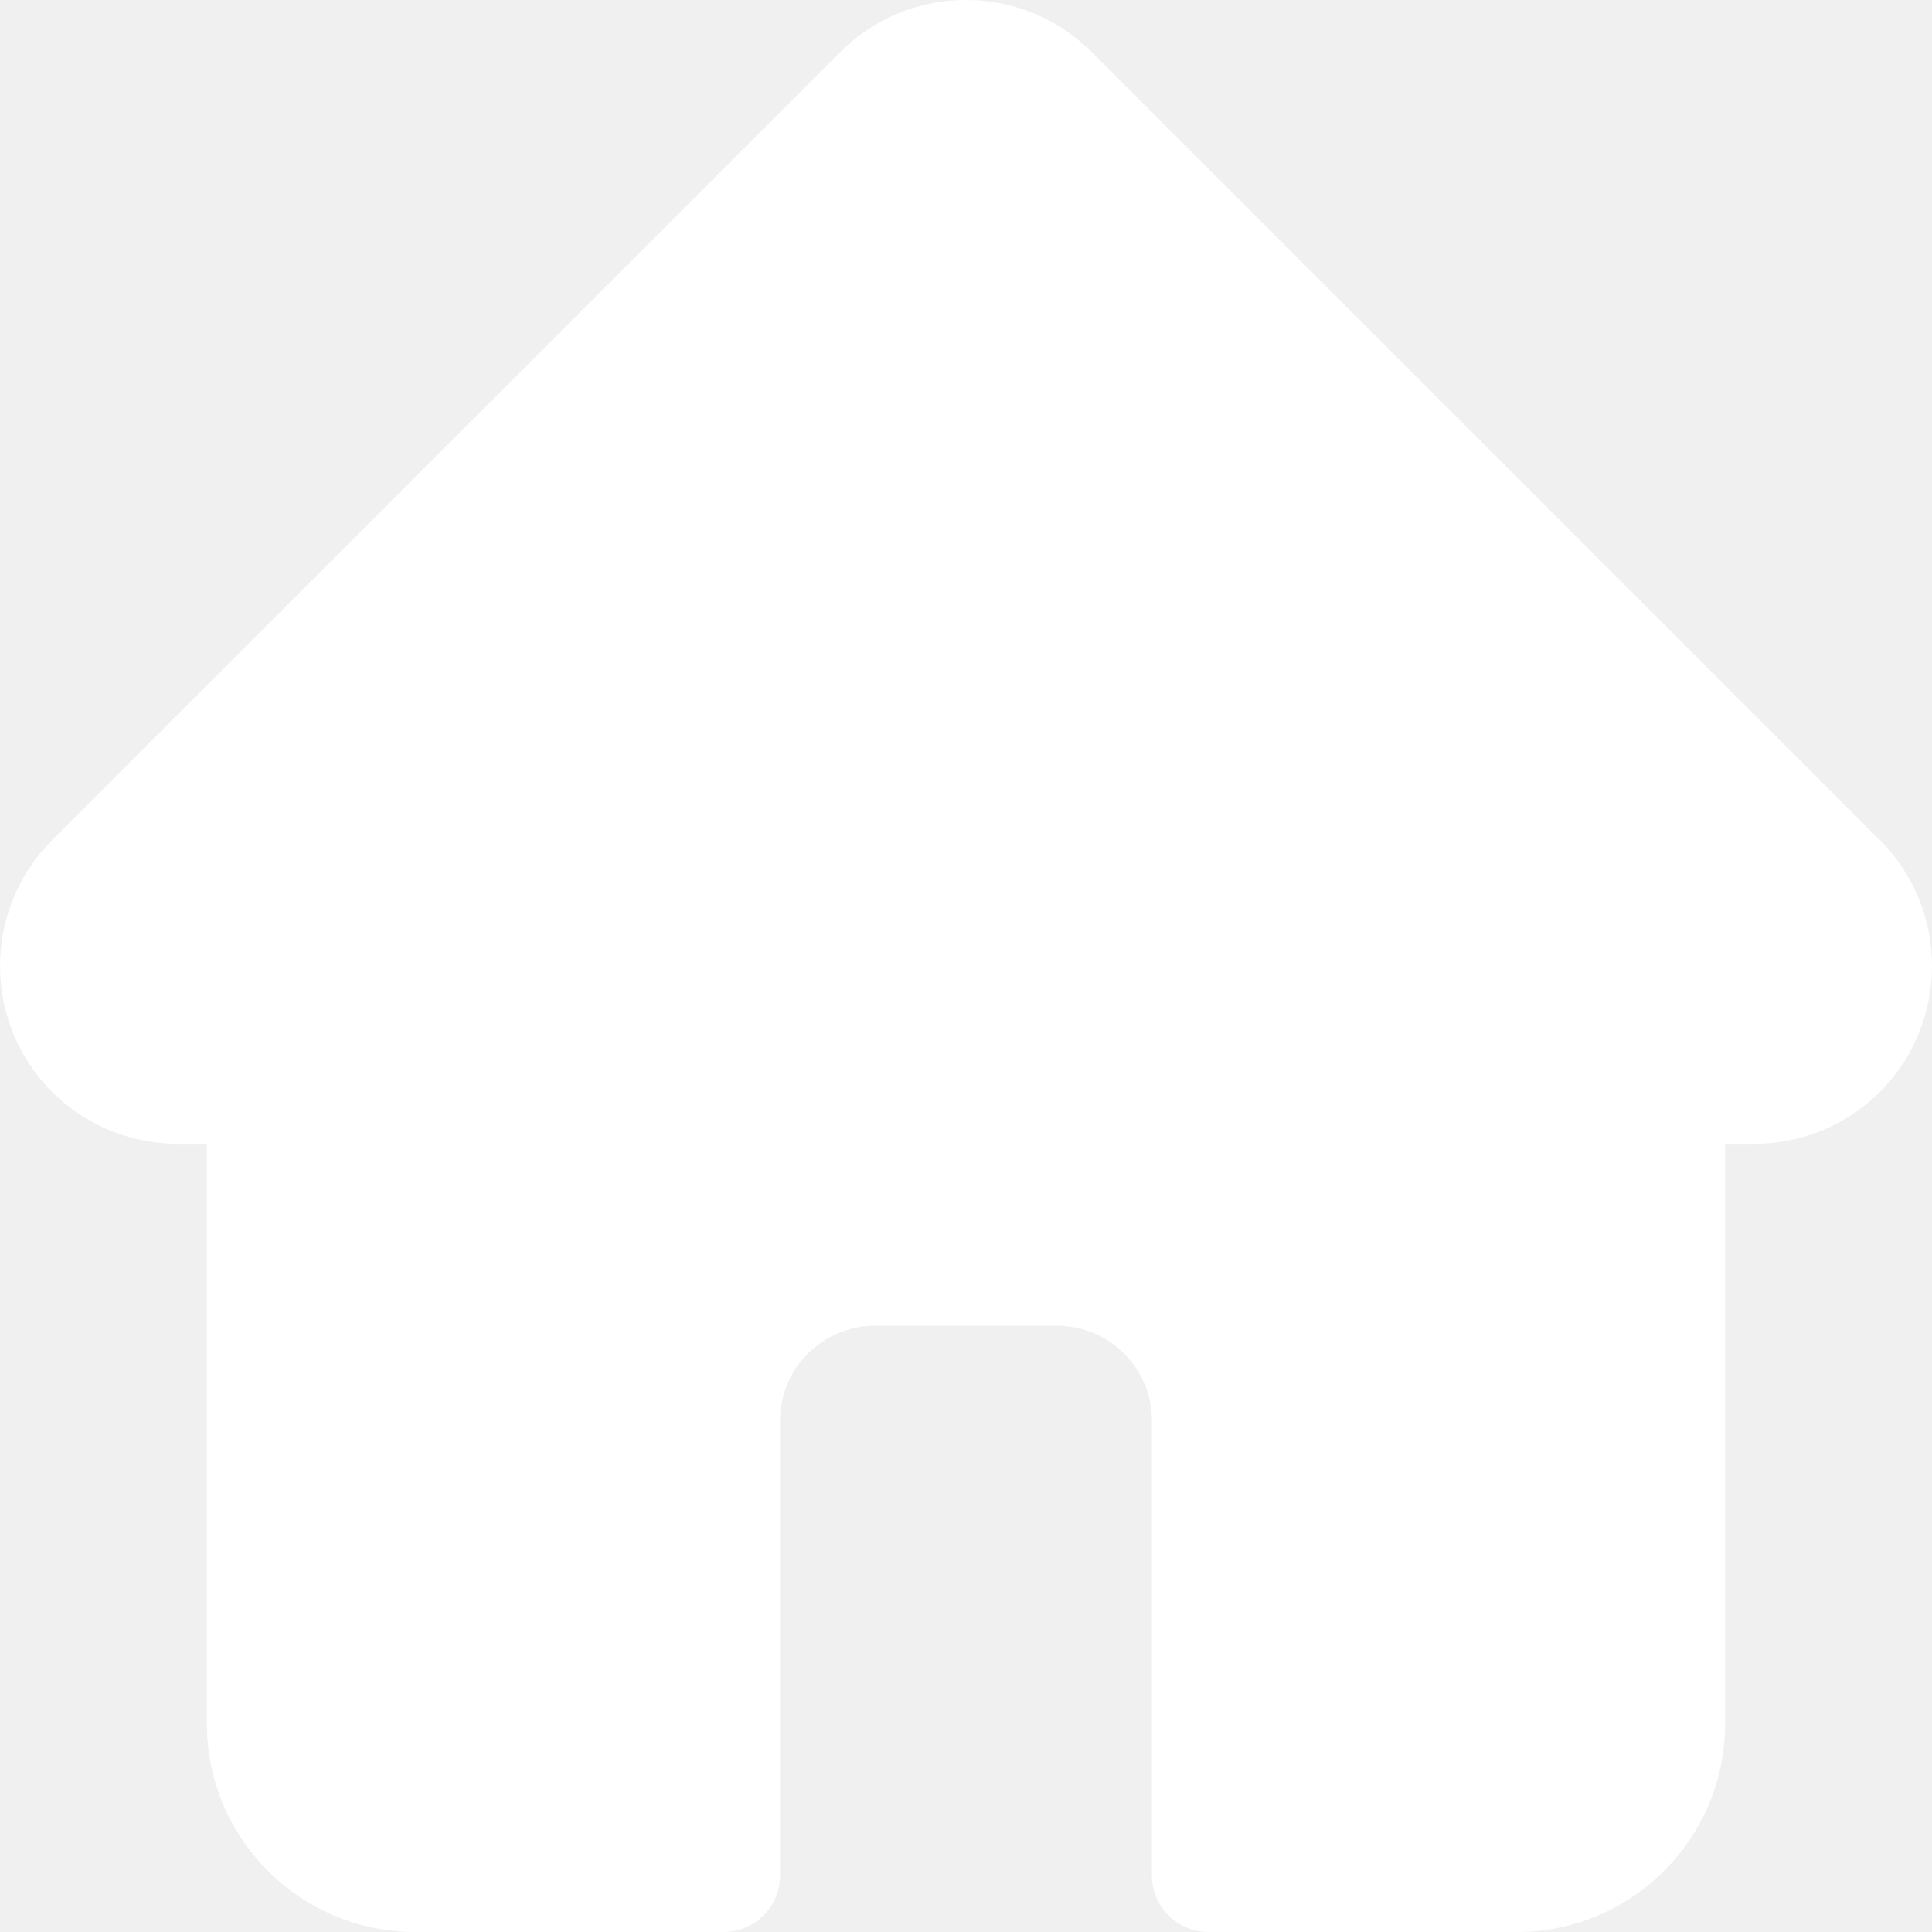
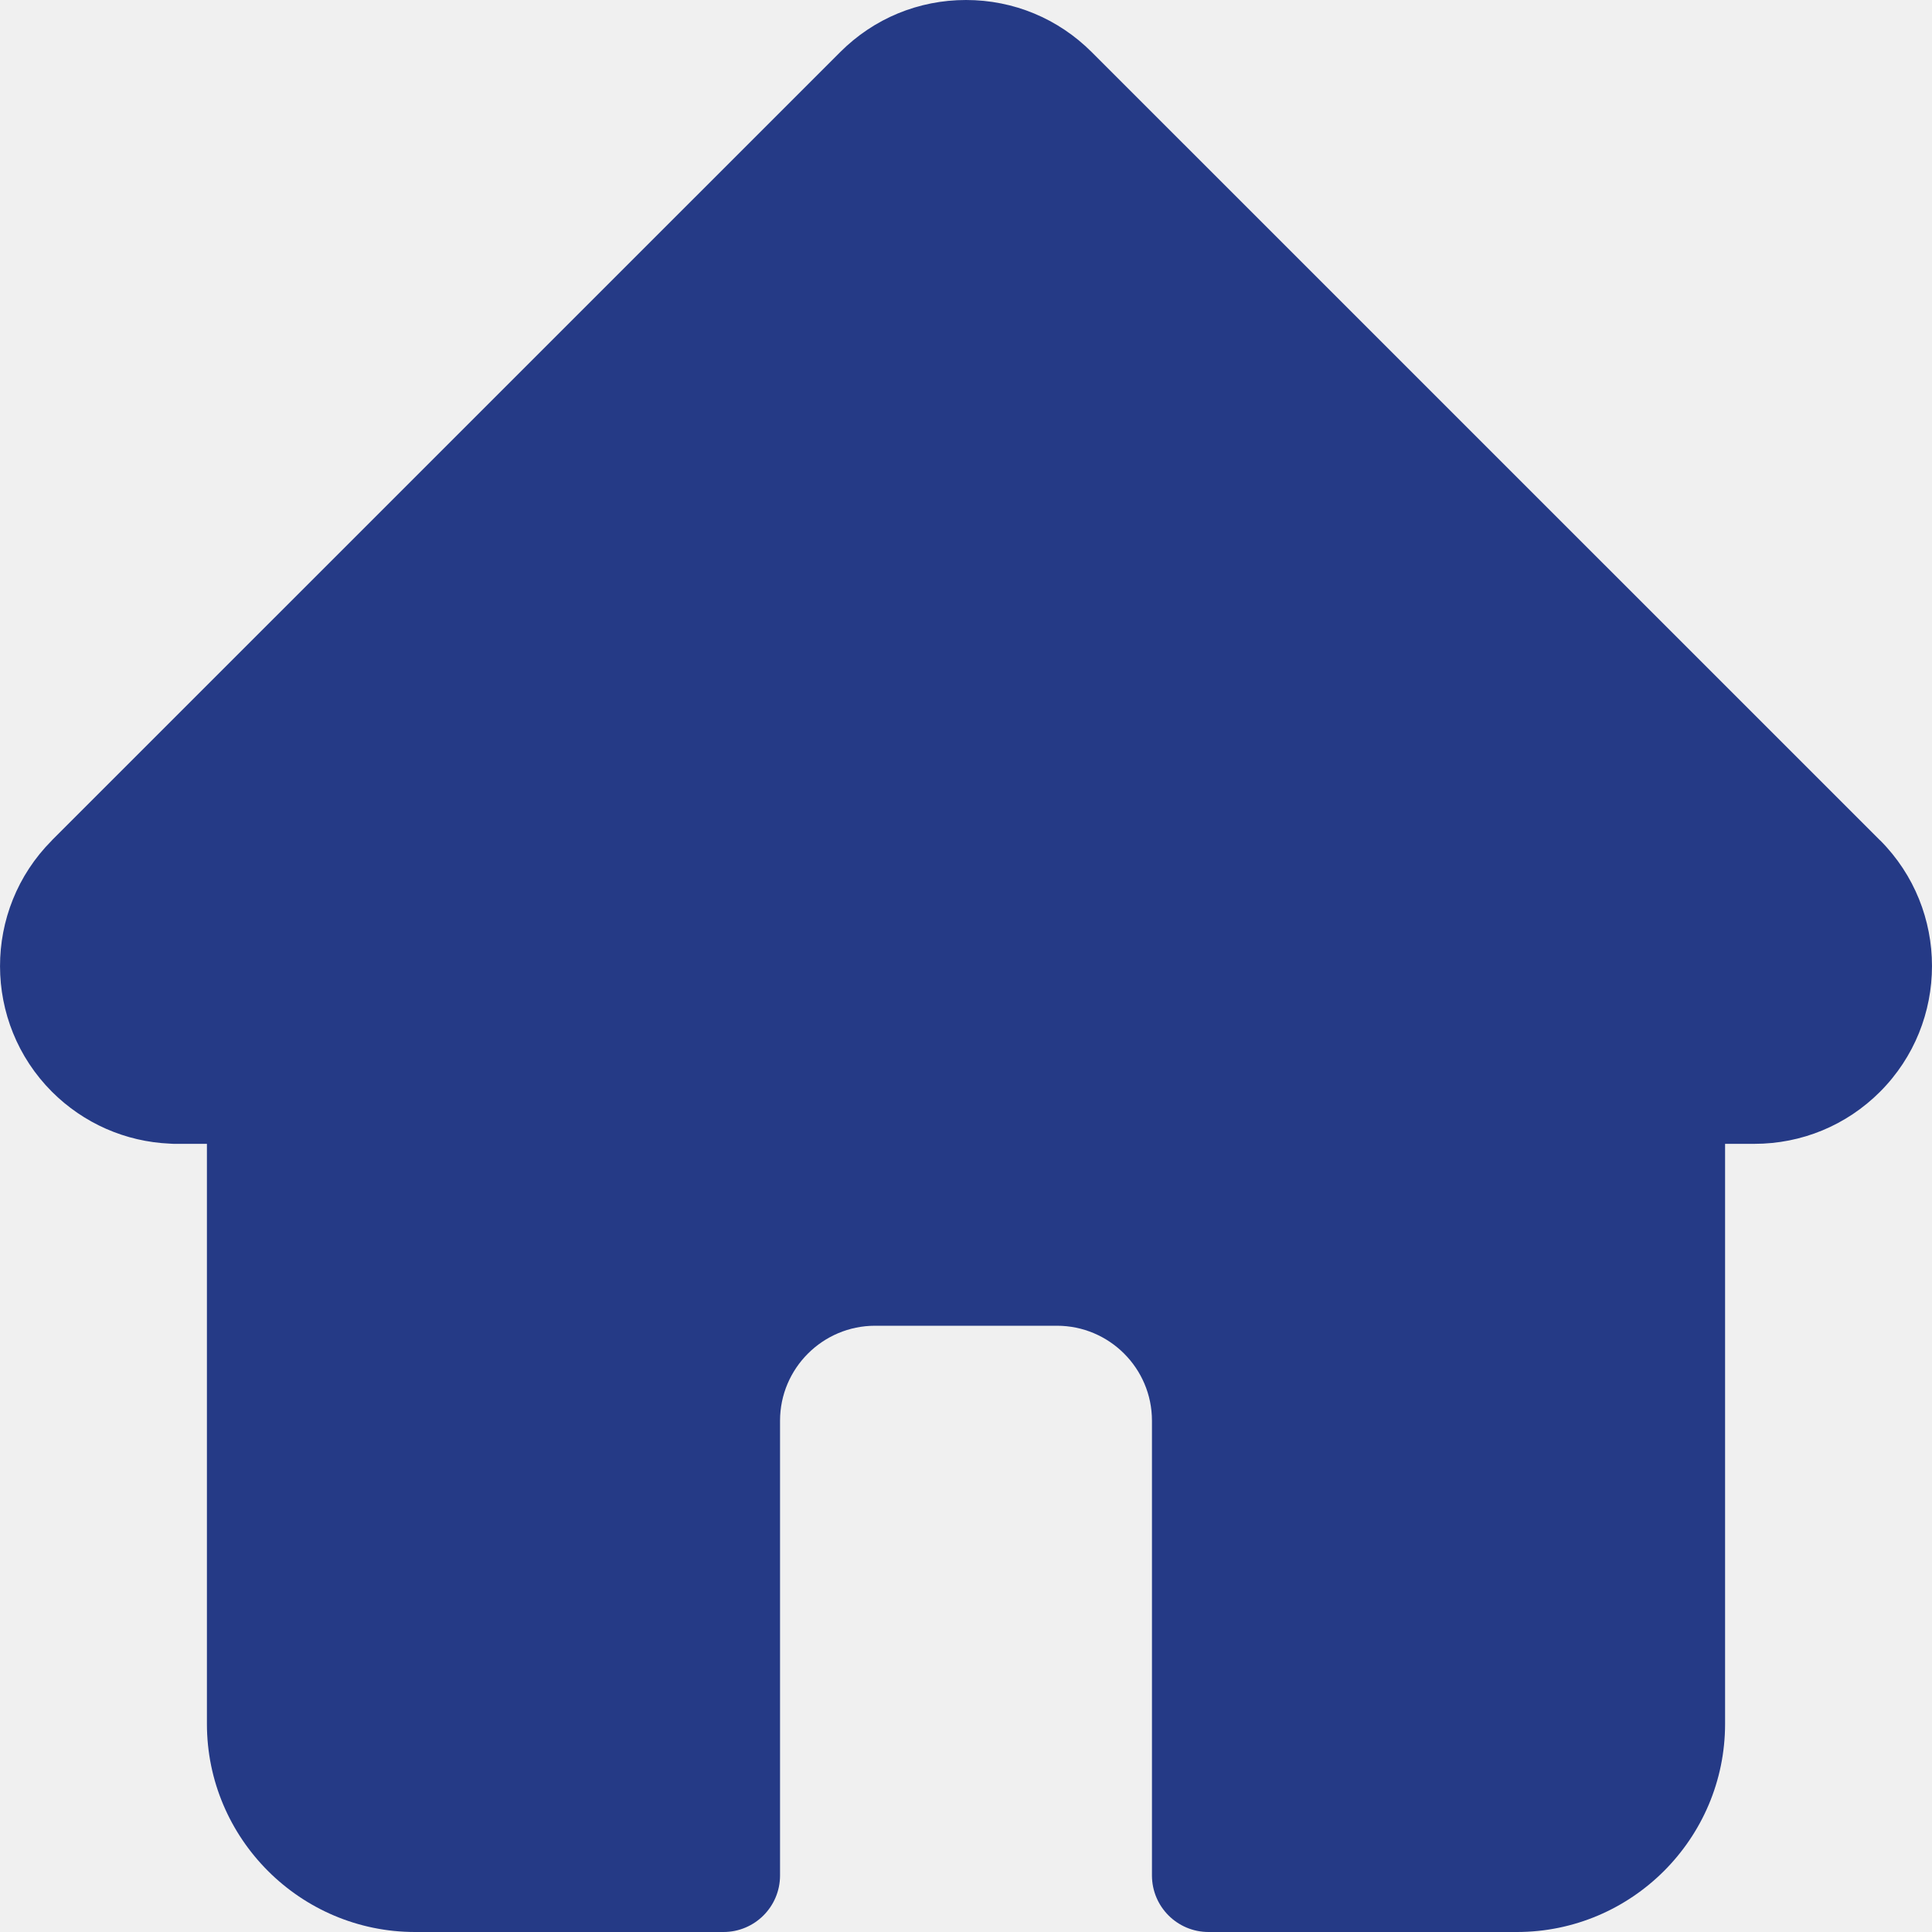
<svg xmlns="http://www.w3.org/2000/svg" width="20" height="20" viewBox="0 0 20 20" fill="none">
-   <path d="M19.463 8.699C19.462 8.699 19.462 8.698 19.461 8.698L11.302 0.54C10.954 0.192 10.492 0 10 0C9.508 0 9.046 0.191 8.698 0.539L0.543 8.693C0.54 8.696 0.537 8.699 0.535 8.702C-0.179 9.42 -0.178 10.585 0.538 11.302C0.866 11.629 1.298 11.819 1.76 11.839C1.779 11.841 1.798 11.841 1.817 11.841H2.142V17.845C2.142 19.033 3.109 20 4.297 20H7.489C7.813 20 8.075 19.738 8.075 19.414V14.707C8.075 14.165 8.517 13.724 9.059 13.724H10.941C11.484 13.724 11.925 14.165 11.925 14.707V19.414C11.925 19.738 12.187 20 12.511 20H15.703C16.891 20 17.858 19.033 17.858 17.845V11.841H18.16C18.651 11.841 19.114 11.65 19.462 11.302C20.179 10.584 20.179 9.417 19.463 8.699Z" fill="white" />
+   <path d="M19.463 8.699C19.462 8.699 19.462 8.698 19.461 8.698L11.302 0.54C10.954 0.192 10.492 0 10 0C9.508 0 9.046 0.191 8.698 0.539L0.543 8.693C0.54 8.696 0.537 8.699 0.535 8.702C-0.179 9.42 -0.178 10.585 0.538 11.302C0.866 11.629 1.298 11.819 1.76 11.839C1.779 11.841 1.798 11.841 1.817 11.841H2.142V17.845C2.142 19.033 3.109 20 4.297 20H7.489C7.813 20 8.075 19.738 8.075 19.414V14.707C8.075 14.165 8.517 13.724 9.059 13.724H10.941C11.484 13.724 11.925 14.165 11.925 14.707V19.414C11.925 19.738 12.187 20 12.511 20H15.703C16.891 20 17.858 19.033 17.858 17.845V11.841H18.16C18.651 11.841 19.114 11.65 19.462 11.302C20.179 10.584 20.179 9.417 19.463 8.699Z" fill="#253A86" />
</svg>
